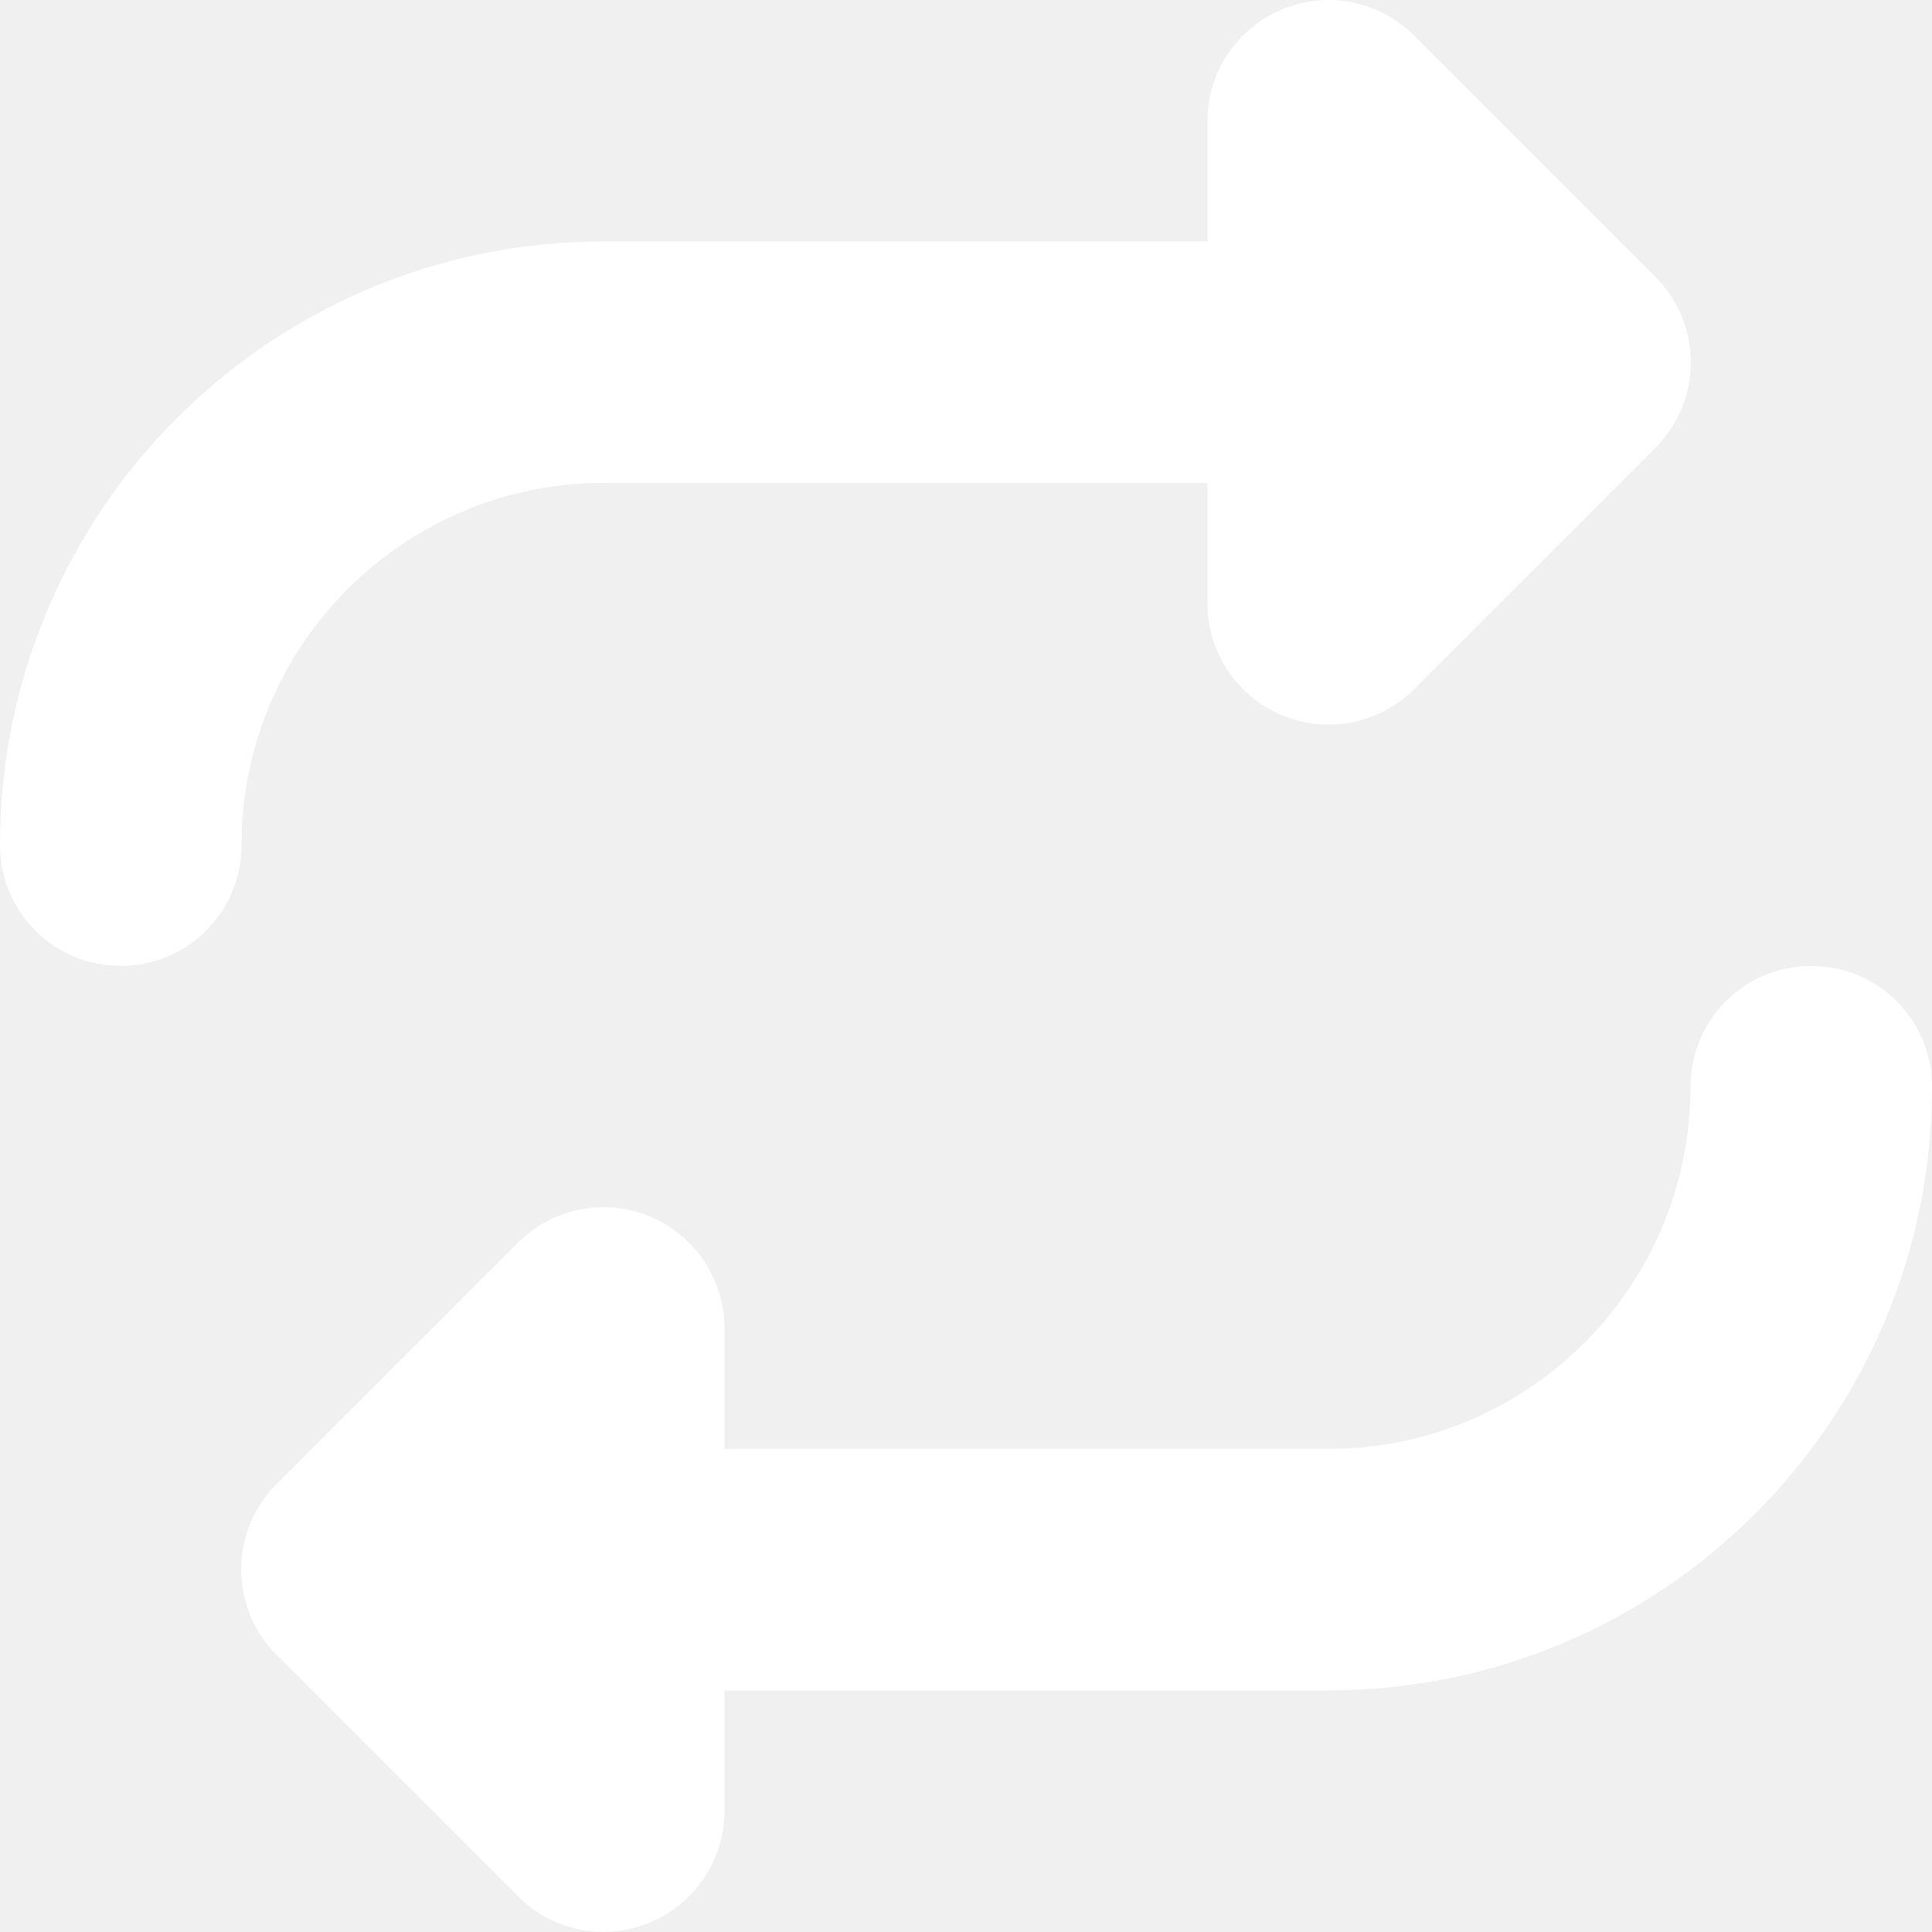
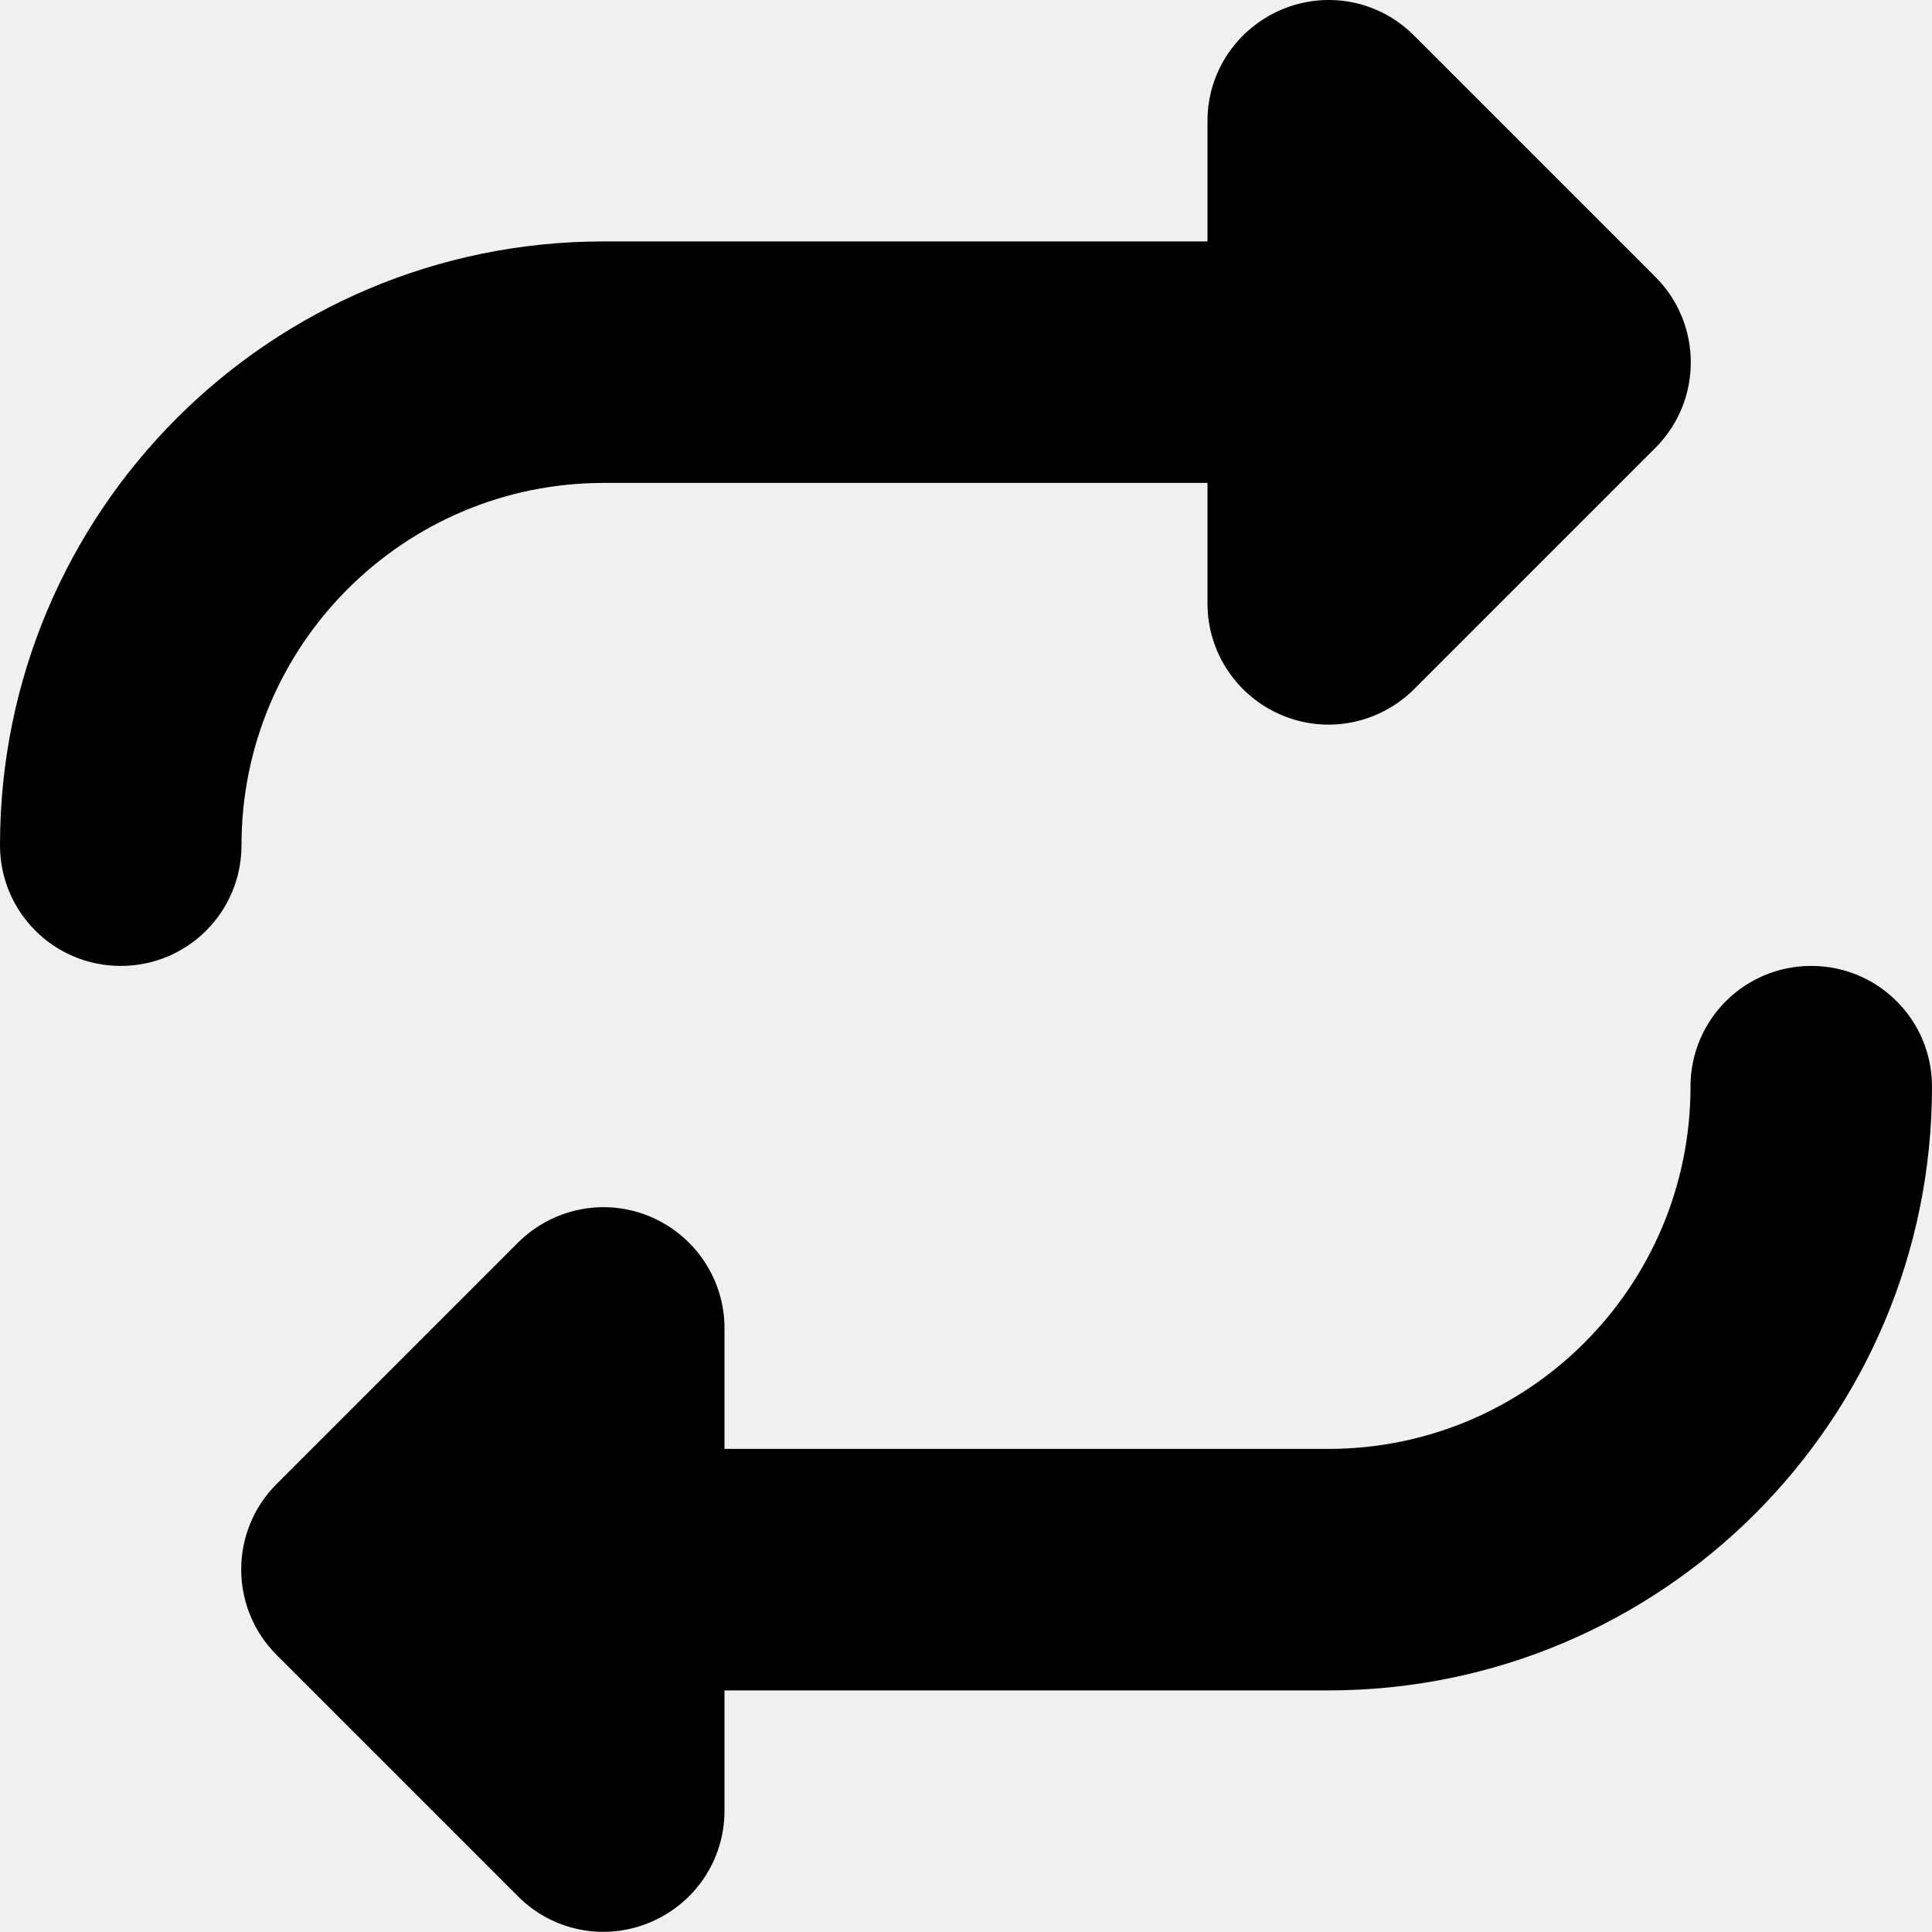
- <svg xmlns="http://www.w3.org/2000/svg" width="24" height="24" viewBox="0 0 24 24" fill="none">
-   <path d="M0 10.499C0 11.329 0.67 11.999 1.5 11.999C2.33 11.999 3 11.329 3 10.499C3 8.015 5.016 5.999 7.5 5.999H15V7.499C15 8.104 15.366 8.652 15.928 8.886C16.491 9.121 17.133 8.99 17.564 8.563L20.564 5.563C21.15 4.977 21.15 4.026 20.564 3.44L17.564 0.44C17.133 0.008 16.491 -0.118 15.928 0.116C15.366 0.351 15 0.894 15 1.499V2.999H7.5C3.356 2.999 0 6.355 0 10.499ZM24 13.499C24 12.669 23.33 11.999 22.5 11.999C21.67 11.999 21 12.669 21 13.499C21 15.983 18.984 17.999 16.5 17.999H9V16.499C9 15.894 8.634 15.346 8.072 15.111C7.509 14.877 6.867 15.008 6.436 15.435L3.436 18.435C2.85 19.021 2.85 19.972 3.436 20.558L6.436 23.558C6.867 23.99 7.509 24.116 8.072 23.882C8.634 23.647 9 23.104 9 22.494V20.999H16.5C20.644 20.999 24 17.643 24 13.499Z" fill="white" />
+ <svg xmlns="http://www.w3.org/2000/svg" width="24" height="24" viewBox="0 0 24 24" fill="current">
+   <path d="M0 10.499C0 11.329 0.67 11.999 1.5 11.999C2.33 11.999 3 11.329 3 10.499C3 8.015 5.016 5.999 7.5 5.999H15V7.499C15 8.104 15.366 8.652 15.928 8.886C16.491 9.121 17.133 8.99 17.564 8.563L20.564 5.563C21.15 4.977 21.15 4.026 20.564 3.44L17.564 0.44C17.133 0.008 16.491 -0.118 15.928 0.116C15.366 0.351 15 0.894 15 1.499V2.999H7.5C3.356 2.999 0 6.355 0 10.499ZM24 13.499C24 12.669 23.33 11.999 22.5 11.999C21.67 11.999 21 12.669 21 13.499C21 15.983 18.984 17.999 16.5 17.999H9V16.499C9 15.894 8.634 15.346 8.072 15.111C7.509 14.877 6.867 15.008 6.436 15.435L3.436 18.435C2.85 19.021 2.85 19.972 3.436 20.558L6.436 23.558C6.867 23.99 7.509 24.116 8.072 23.882C8.634 23.647 9 23.104 9 22.494V20.999H16.5C20.644 20.999 24 17.643 24 13.499Z" fill="current" />
</svg>
